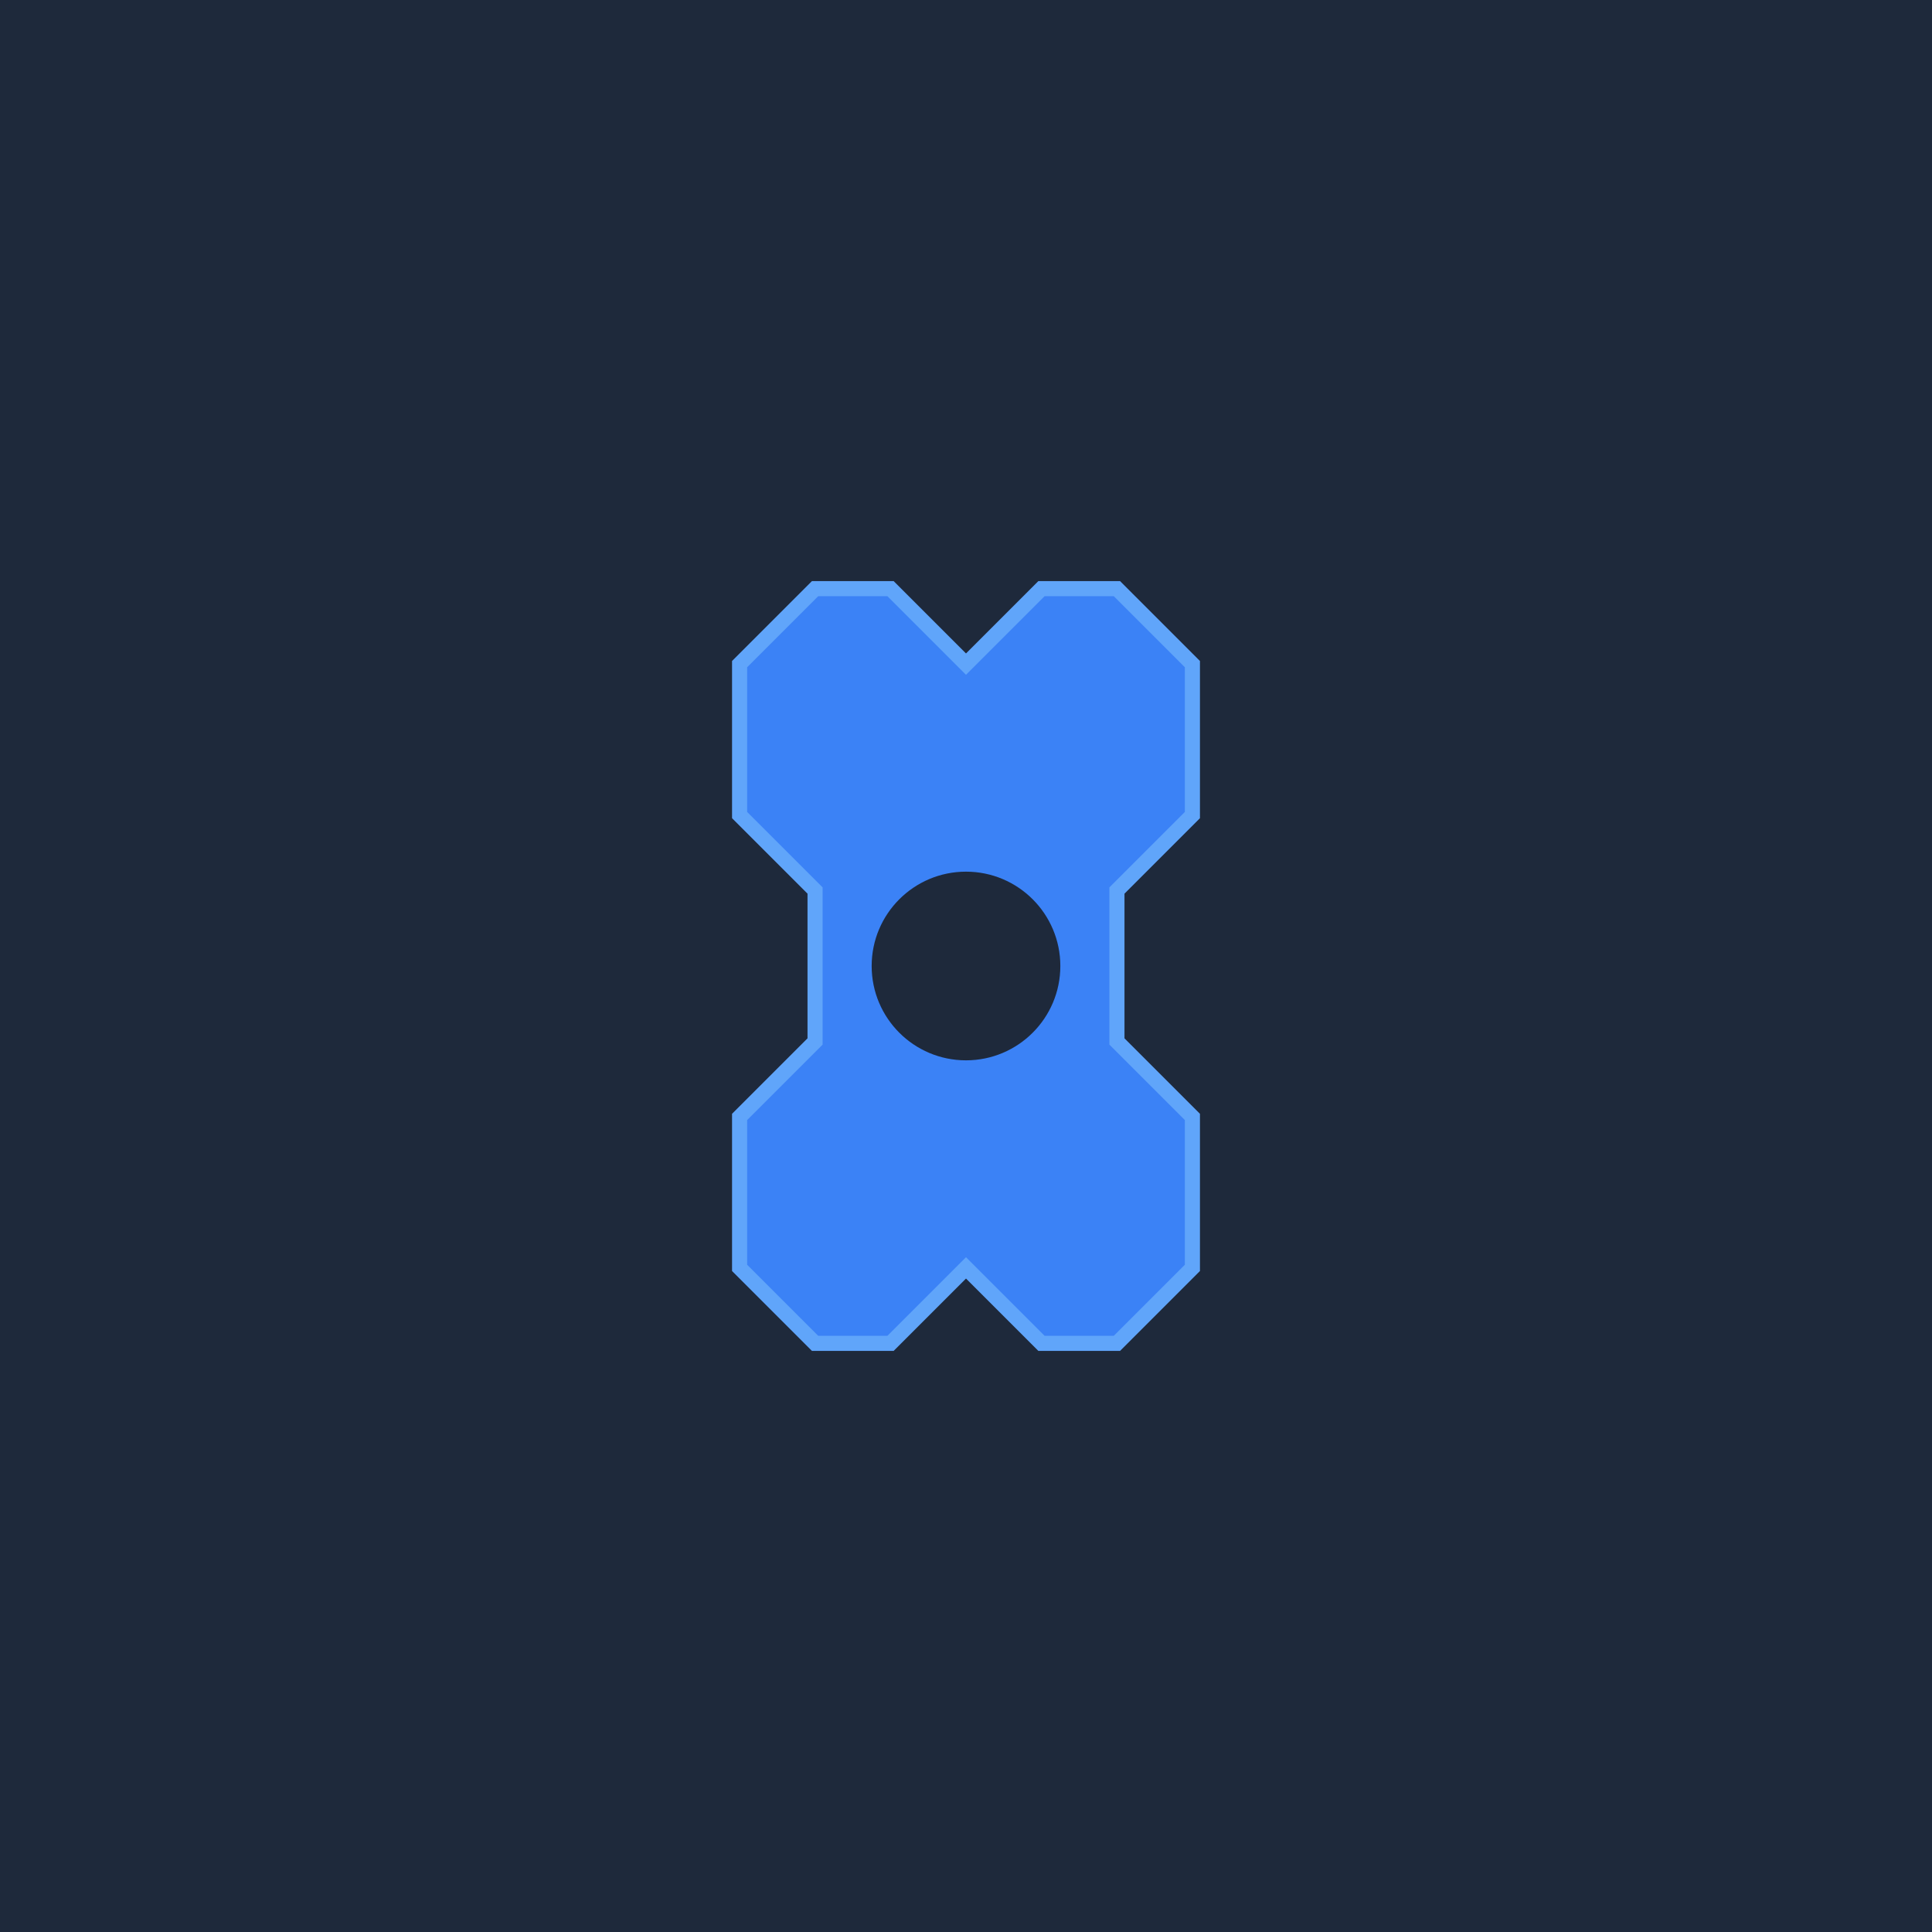
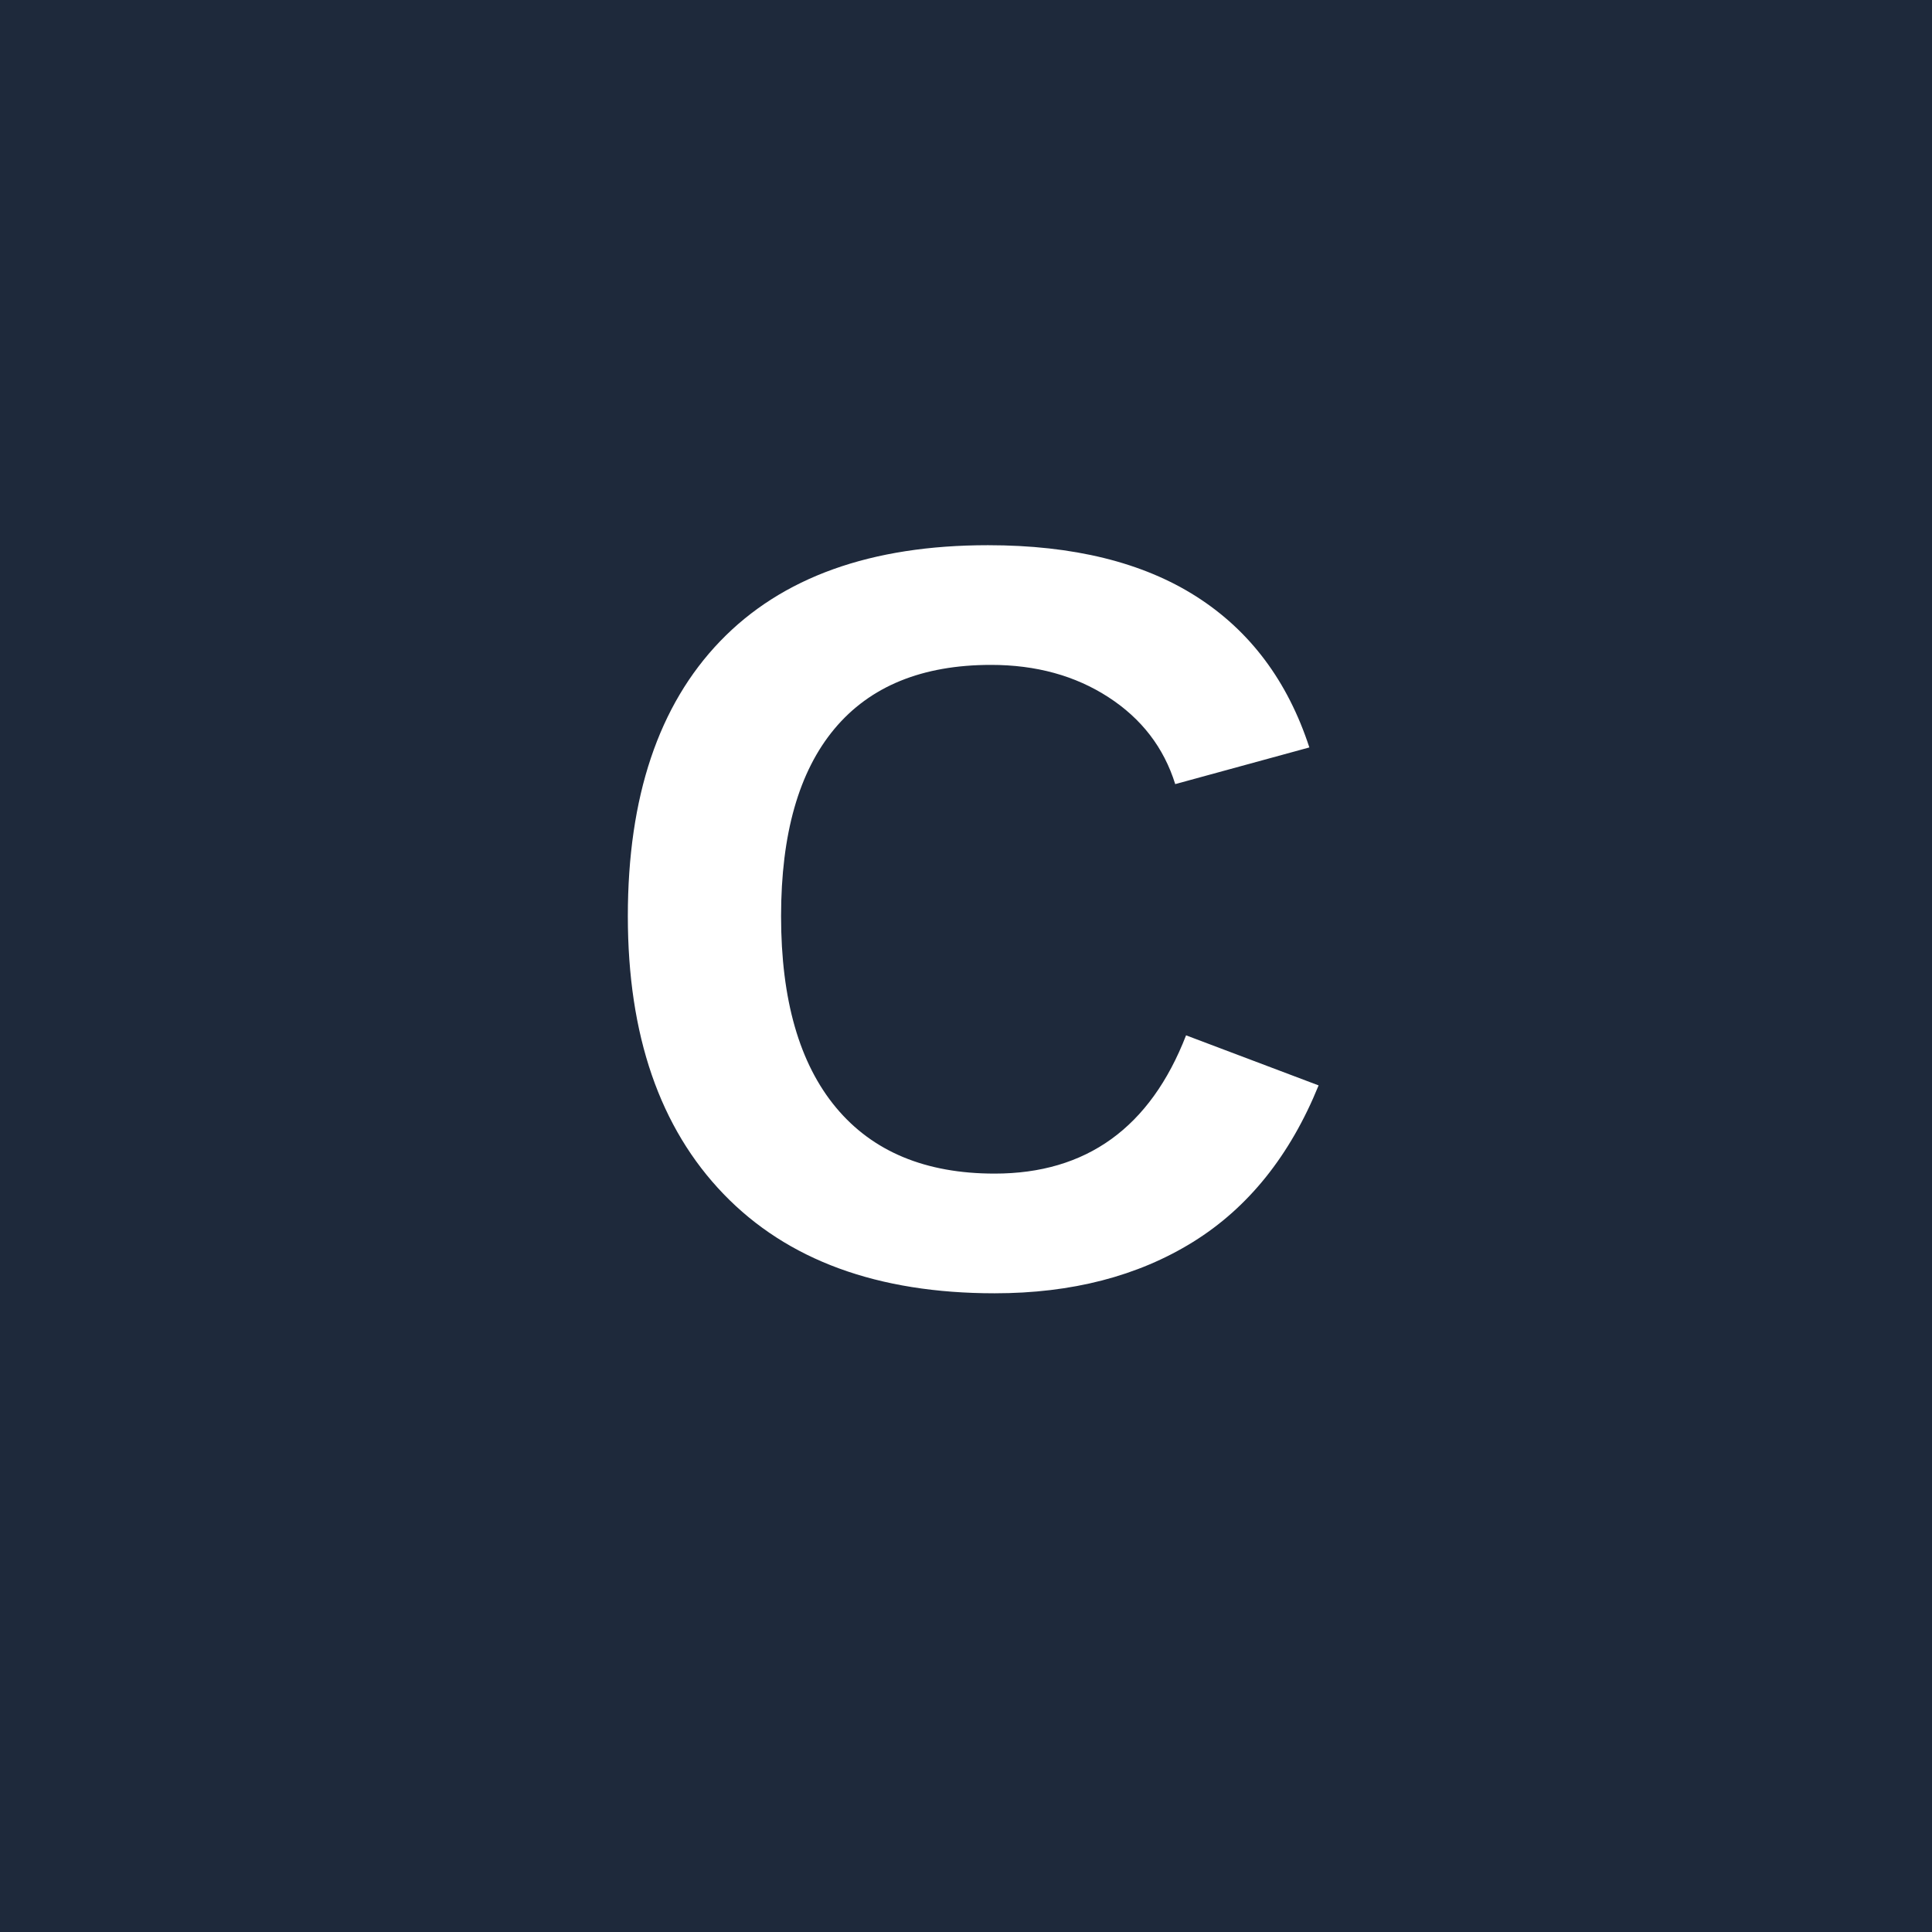
- <svg xmlns="http://www.w3.org/2000/svg" width="512" height="512" viewBox="0 0 512 512">
+ <svg xmlns="http://www.w3.org/2000/svg" viewBox="0 0 512 512">
  <rect width="512" height="512" fill="#1e293b" />
-   <g transform="translate(256, 256)">
-     <path d="M -60,-80 L -40,-100 L -20,-100 L 0,-80 L 20,-100 L 40,-100 L 60,-80 L 60,-40 L 40,-20 L 40,20 L 60,40 L 60,80 L 40,100 L 20,100 L 0,80 L -20,100 L -40,100 L -60,80 L -60,40 L -40,20 L -40,-20 L -60,-40 Z" fill="#3b82f6" stroke="#60a5fa" stroke-width="4" />
-     <circle cx="0" cy="0" r="25" fill="#1e293b" />
-   </g>
+   <text x="256" y="340" font-size="280" font-family="Arial, sans-serif" fill="white" text-anchor="middle" font-weight="bold">С</text>
</svg>
